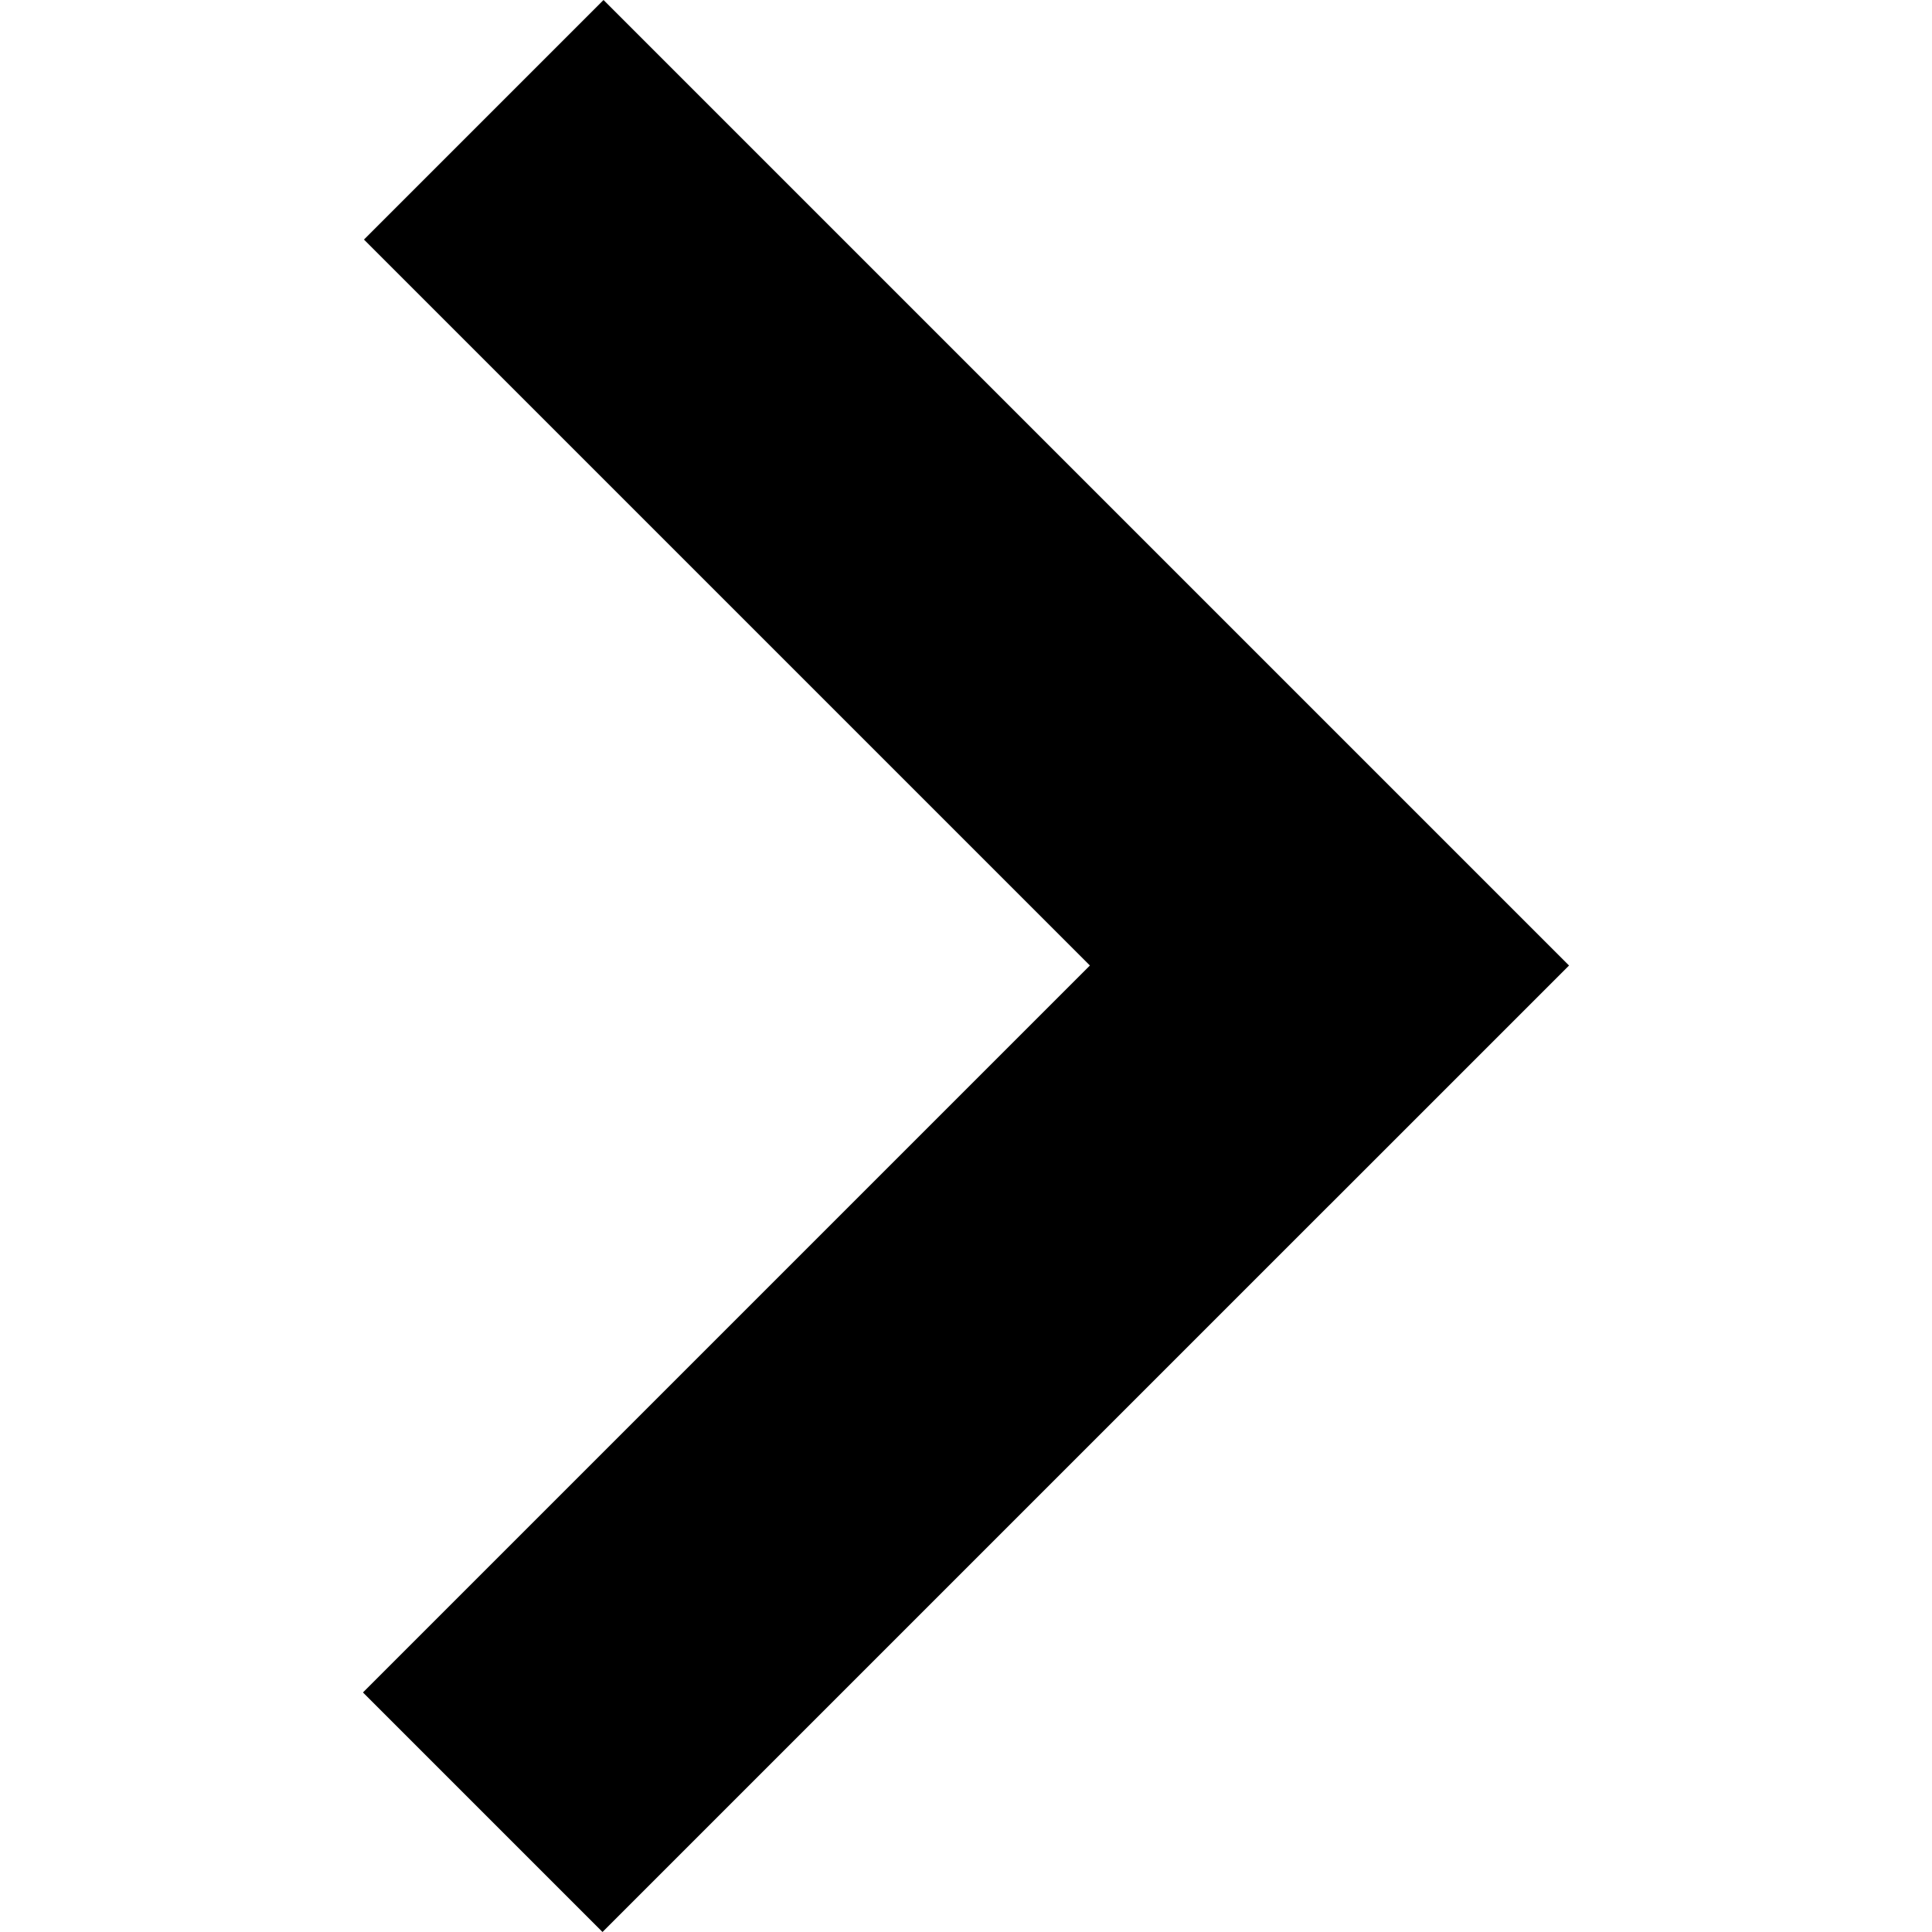
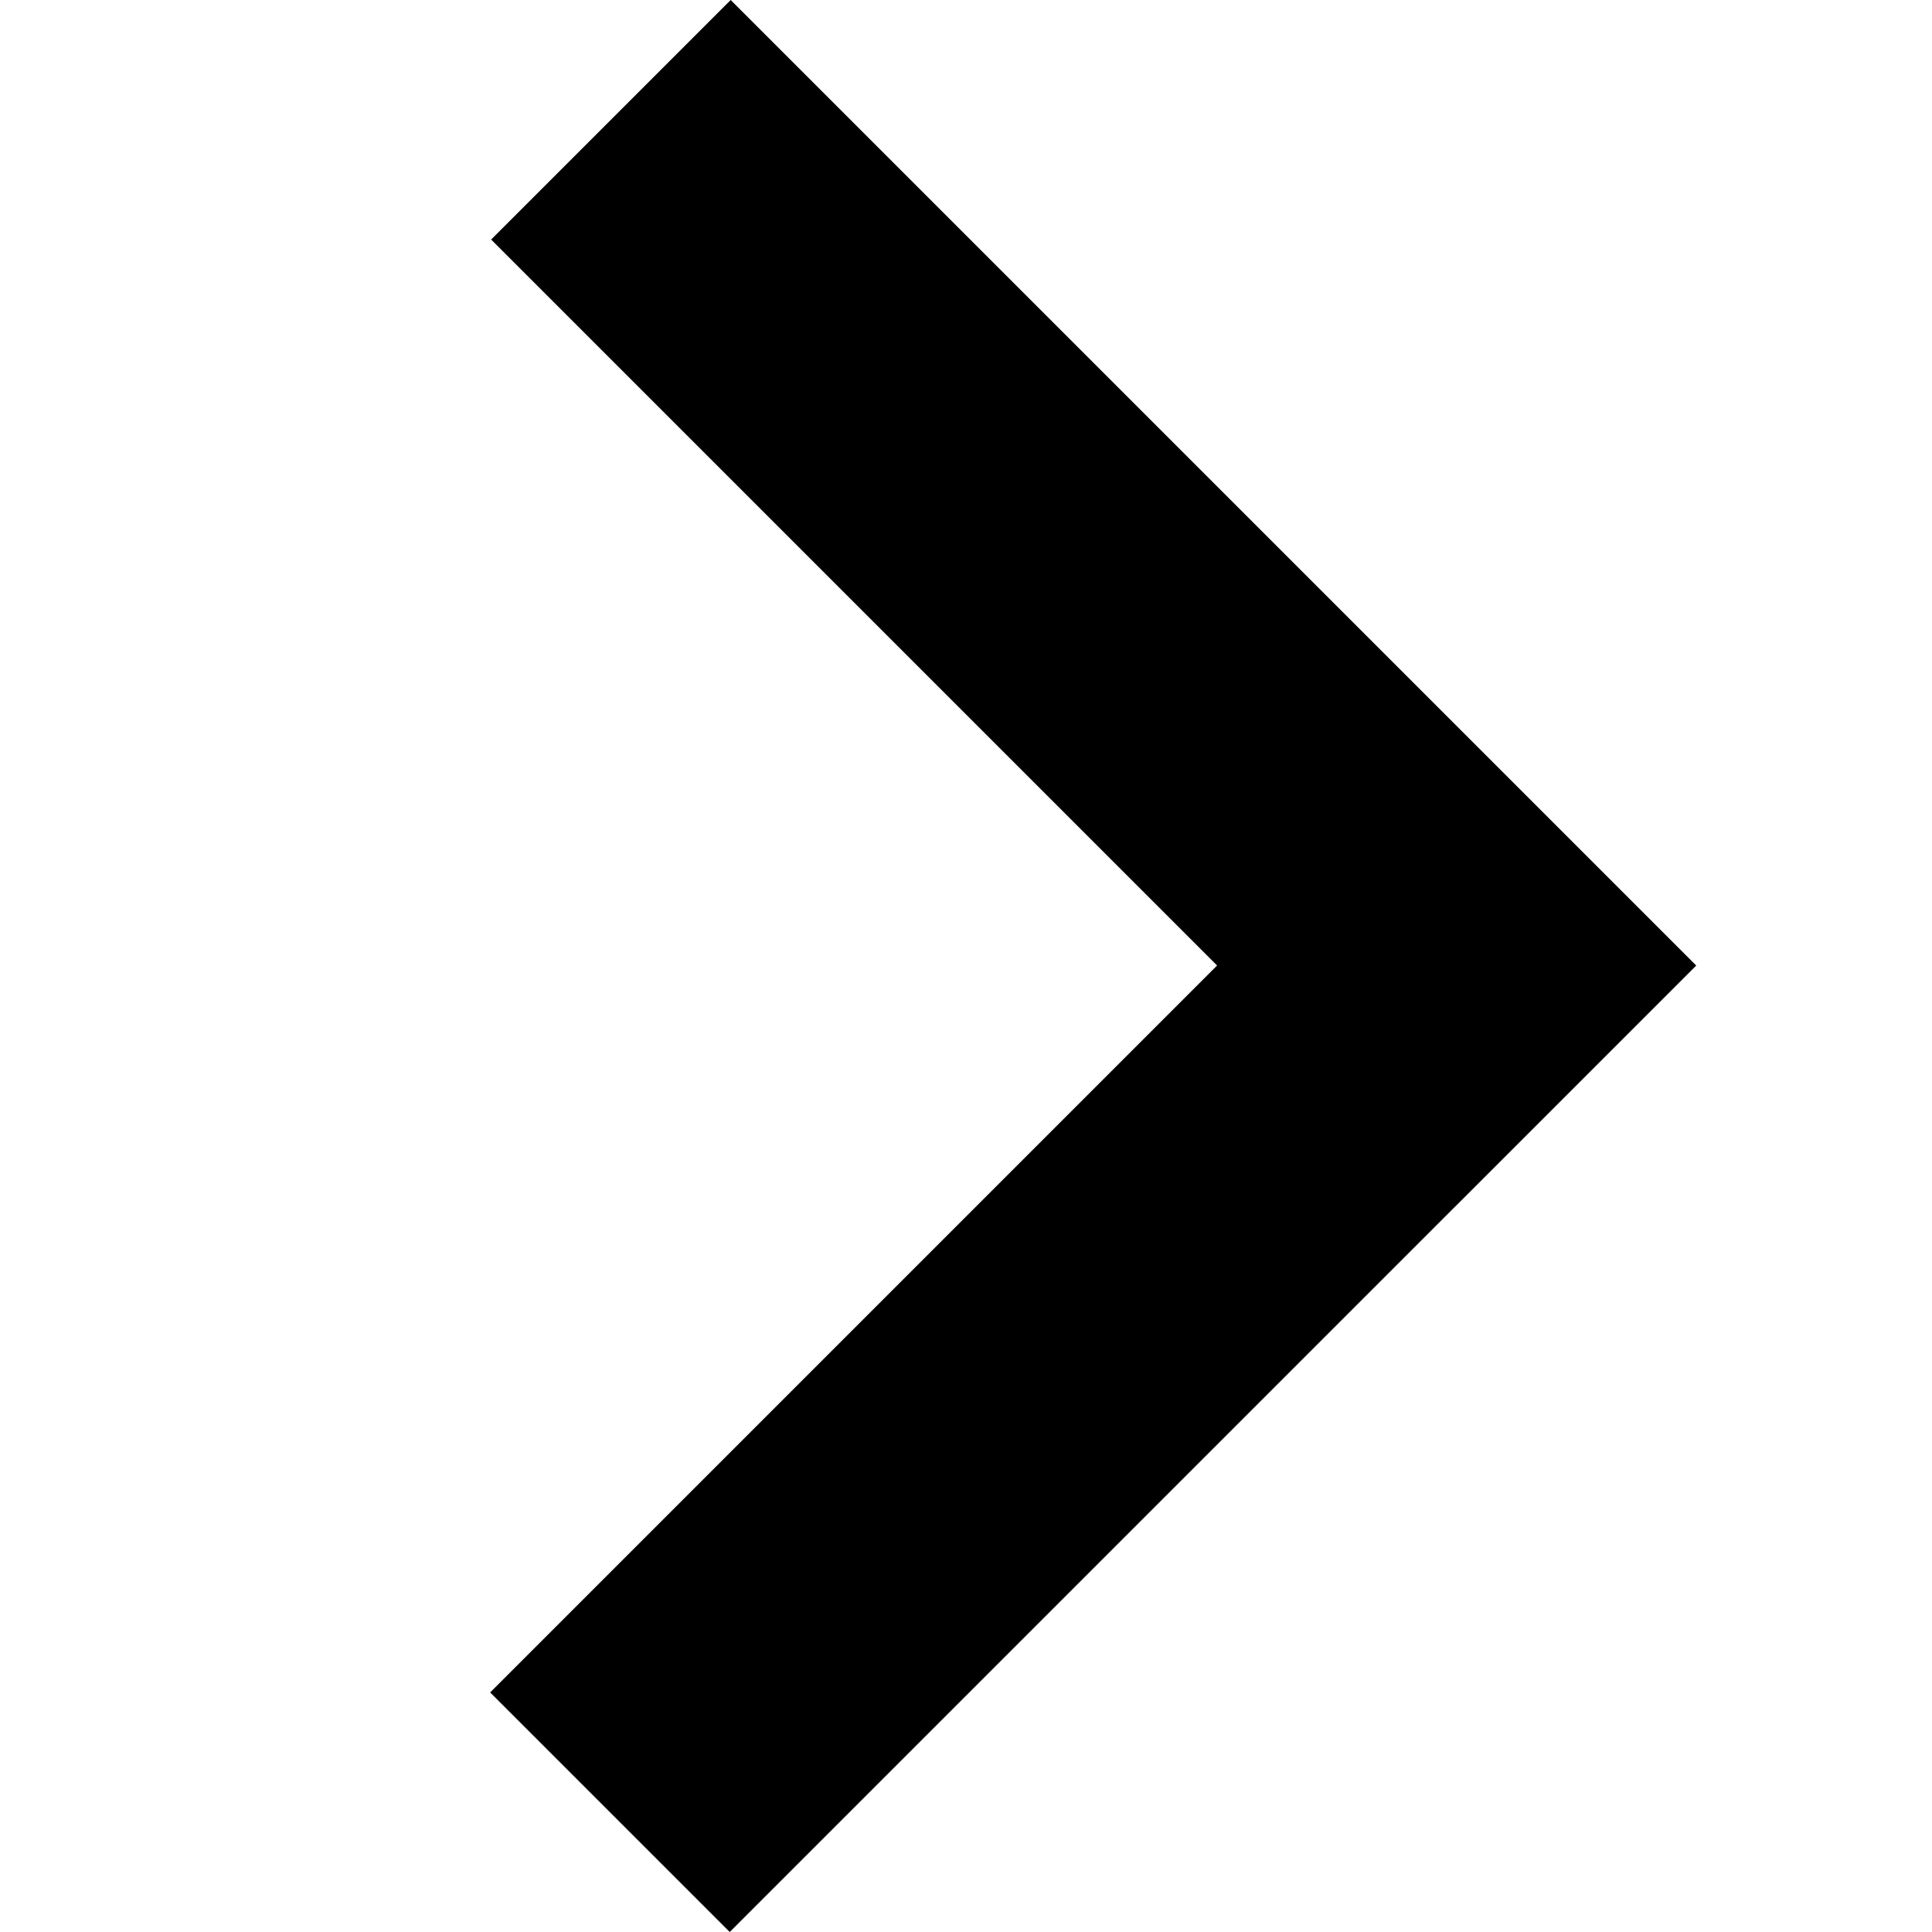
<svg xmlns="http://www.w3.org/2000/svg" width="540" height="540" viewBox="0 0 540 540" version="1.1" id="gz-svg-extend-right">
  <defs id="defs12591" />
-   <path d="M 438.551,269.868 168.683,-2.0528755e-5 101.725,66.958 304.629,269.862 101.449,473.042 168.407,540 371.587,336.82 l 0.006,0.006 z" style="fill:currentcolor" id="extend-right" />
+   <path style="fill:currentcolor" d="M 474.103,269.868 204.234,-2.0528755e-5 137.276,66.958 340.18,269.862 137,473.042 203.958,540 407.138,336.82 l 0.006,0.006 z" id="extend-right" />
</svg>
